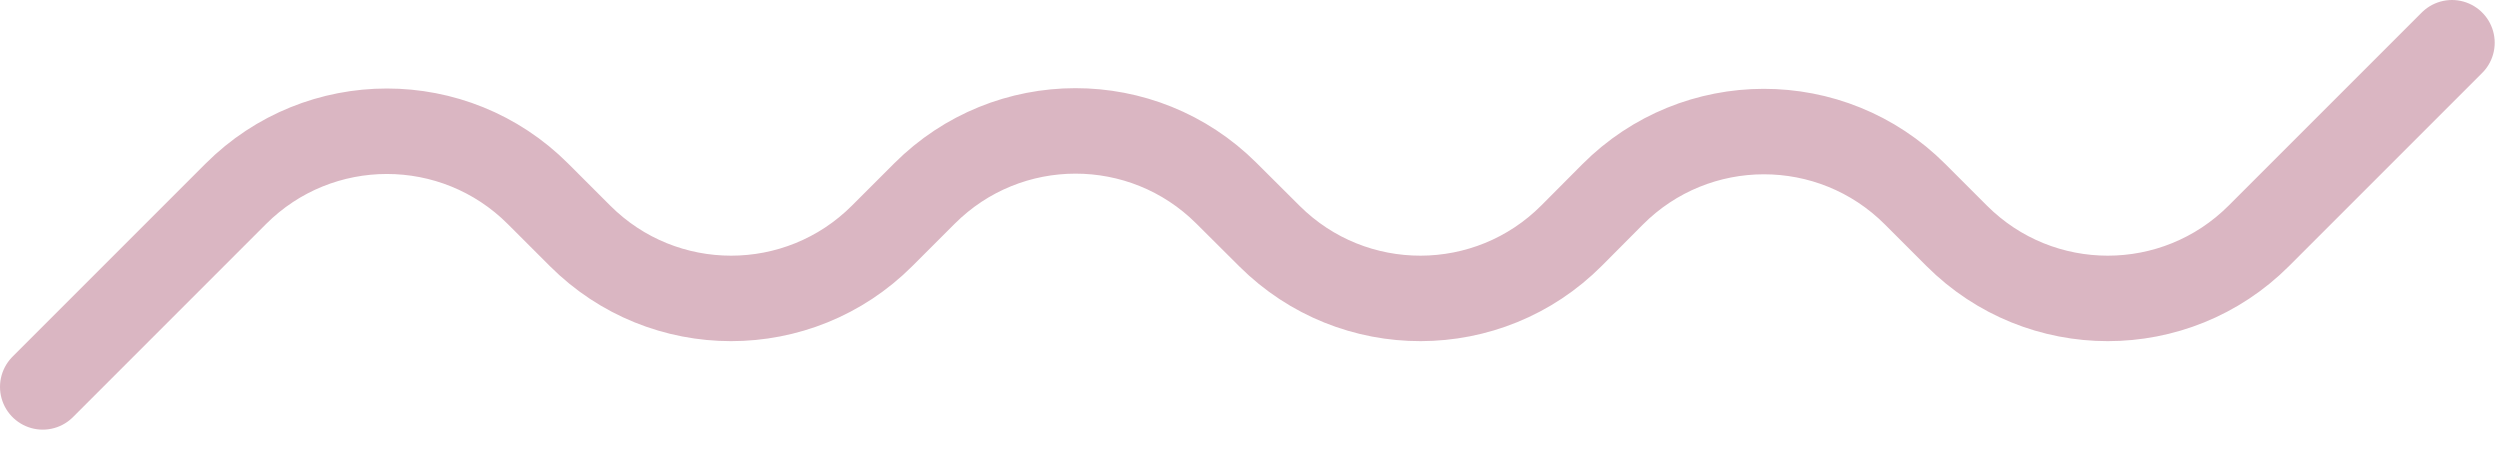
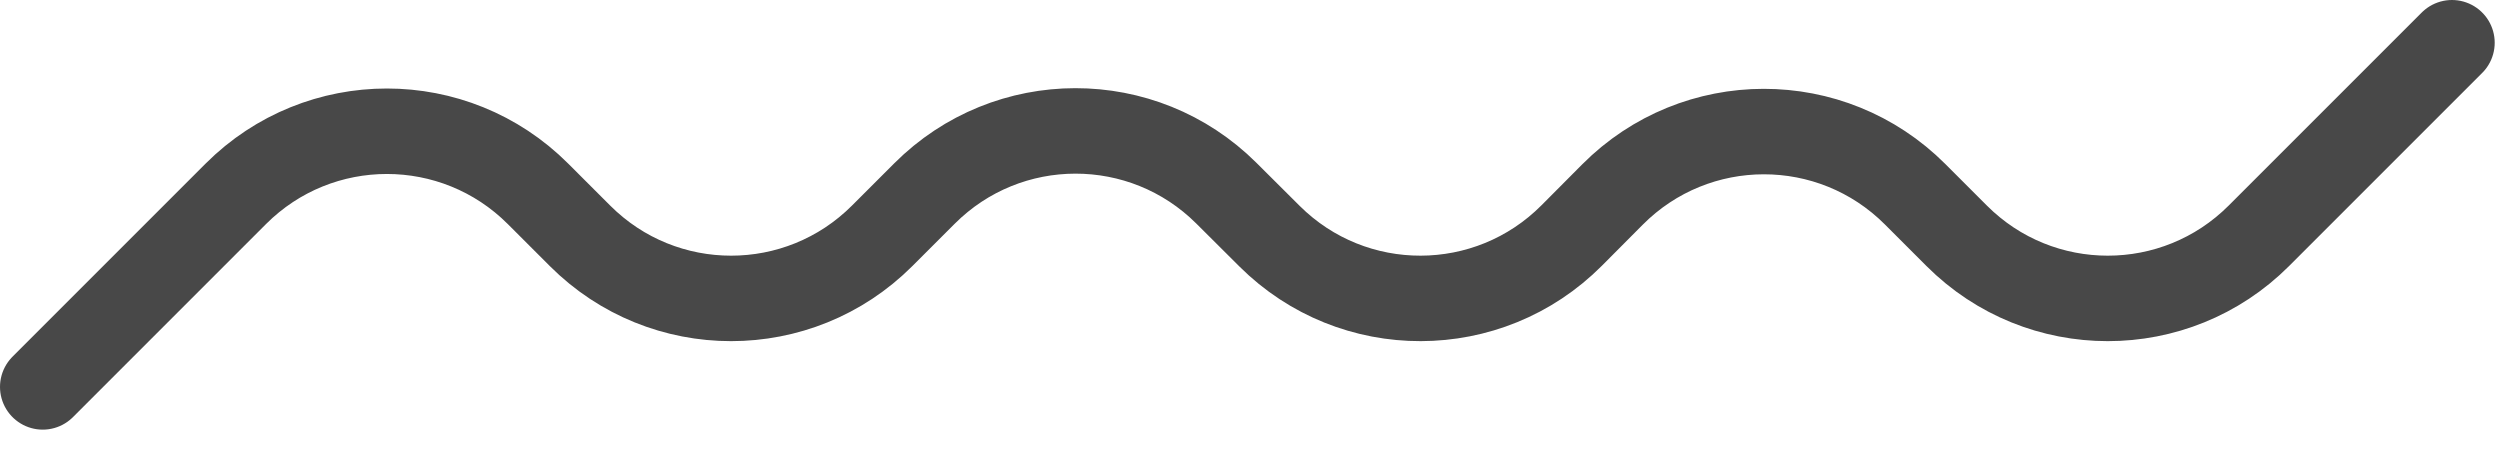
<svg xmlns="http://www.w3.org/2000/svg" width="117" height="21" viewBox="0 0 117 21" fill="none">
-   <path d="M2 18.107L11.036 9.071C14.942 5.166 21.273 5.166 25.178 9.071L27.144 11.036C31.049 14.942 37.381 14.942 41.286 11.036L43.267 9.056C47.166 5.156 53.486 5.15 57.393 9.04L59.413 11.052C63.327 14.948 69.659 14.935 73.556 11.021L75.466 9.102C79.369 5.182 85.712 5.175 89.624 9.087L91.573 11.036C95.478 14.942 101.81 14.942 105.715 11.036L114.752 2" stroke="#DAB6C2" stroke-width="4" stroke-linecap="round" stroke-linejoin="round" />
+   <path d="M2 18.107L11.036 9.071C14.942 5.166 21.273 5.166 25.178 9.071L27.144 11.036C31.049 14.942 37.381 14.942 41.286 11.036L43.267 9.056C47.166 5.156 53.486 5.15 57.393 9.04L59.413 11.052C63.327 14.948 69.659 14.935 73.556 11.021L75.466 9.102C79.369 5.182 85.712 5.175 89.624 9.087L91.573 11.036C95.478 14.942 101.81 14.942 105.715 11.036L114.752 2" stroke="#484848" stroke-width="4" stroke-linecap="round" stroke-linejoin="round" />
</svg>
